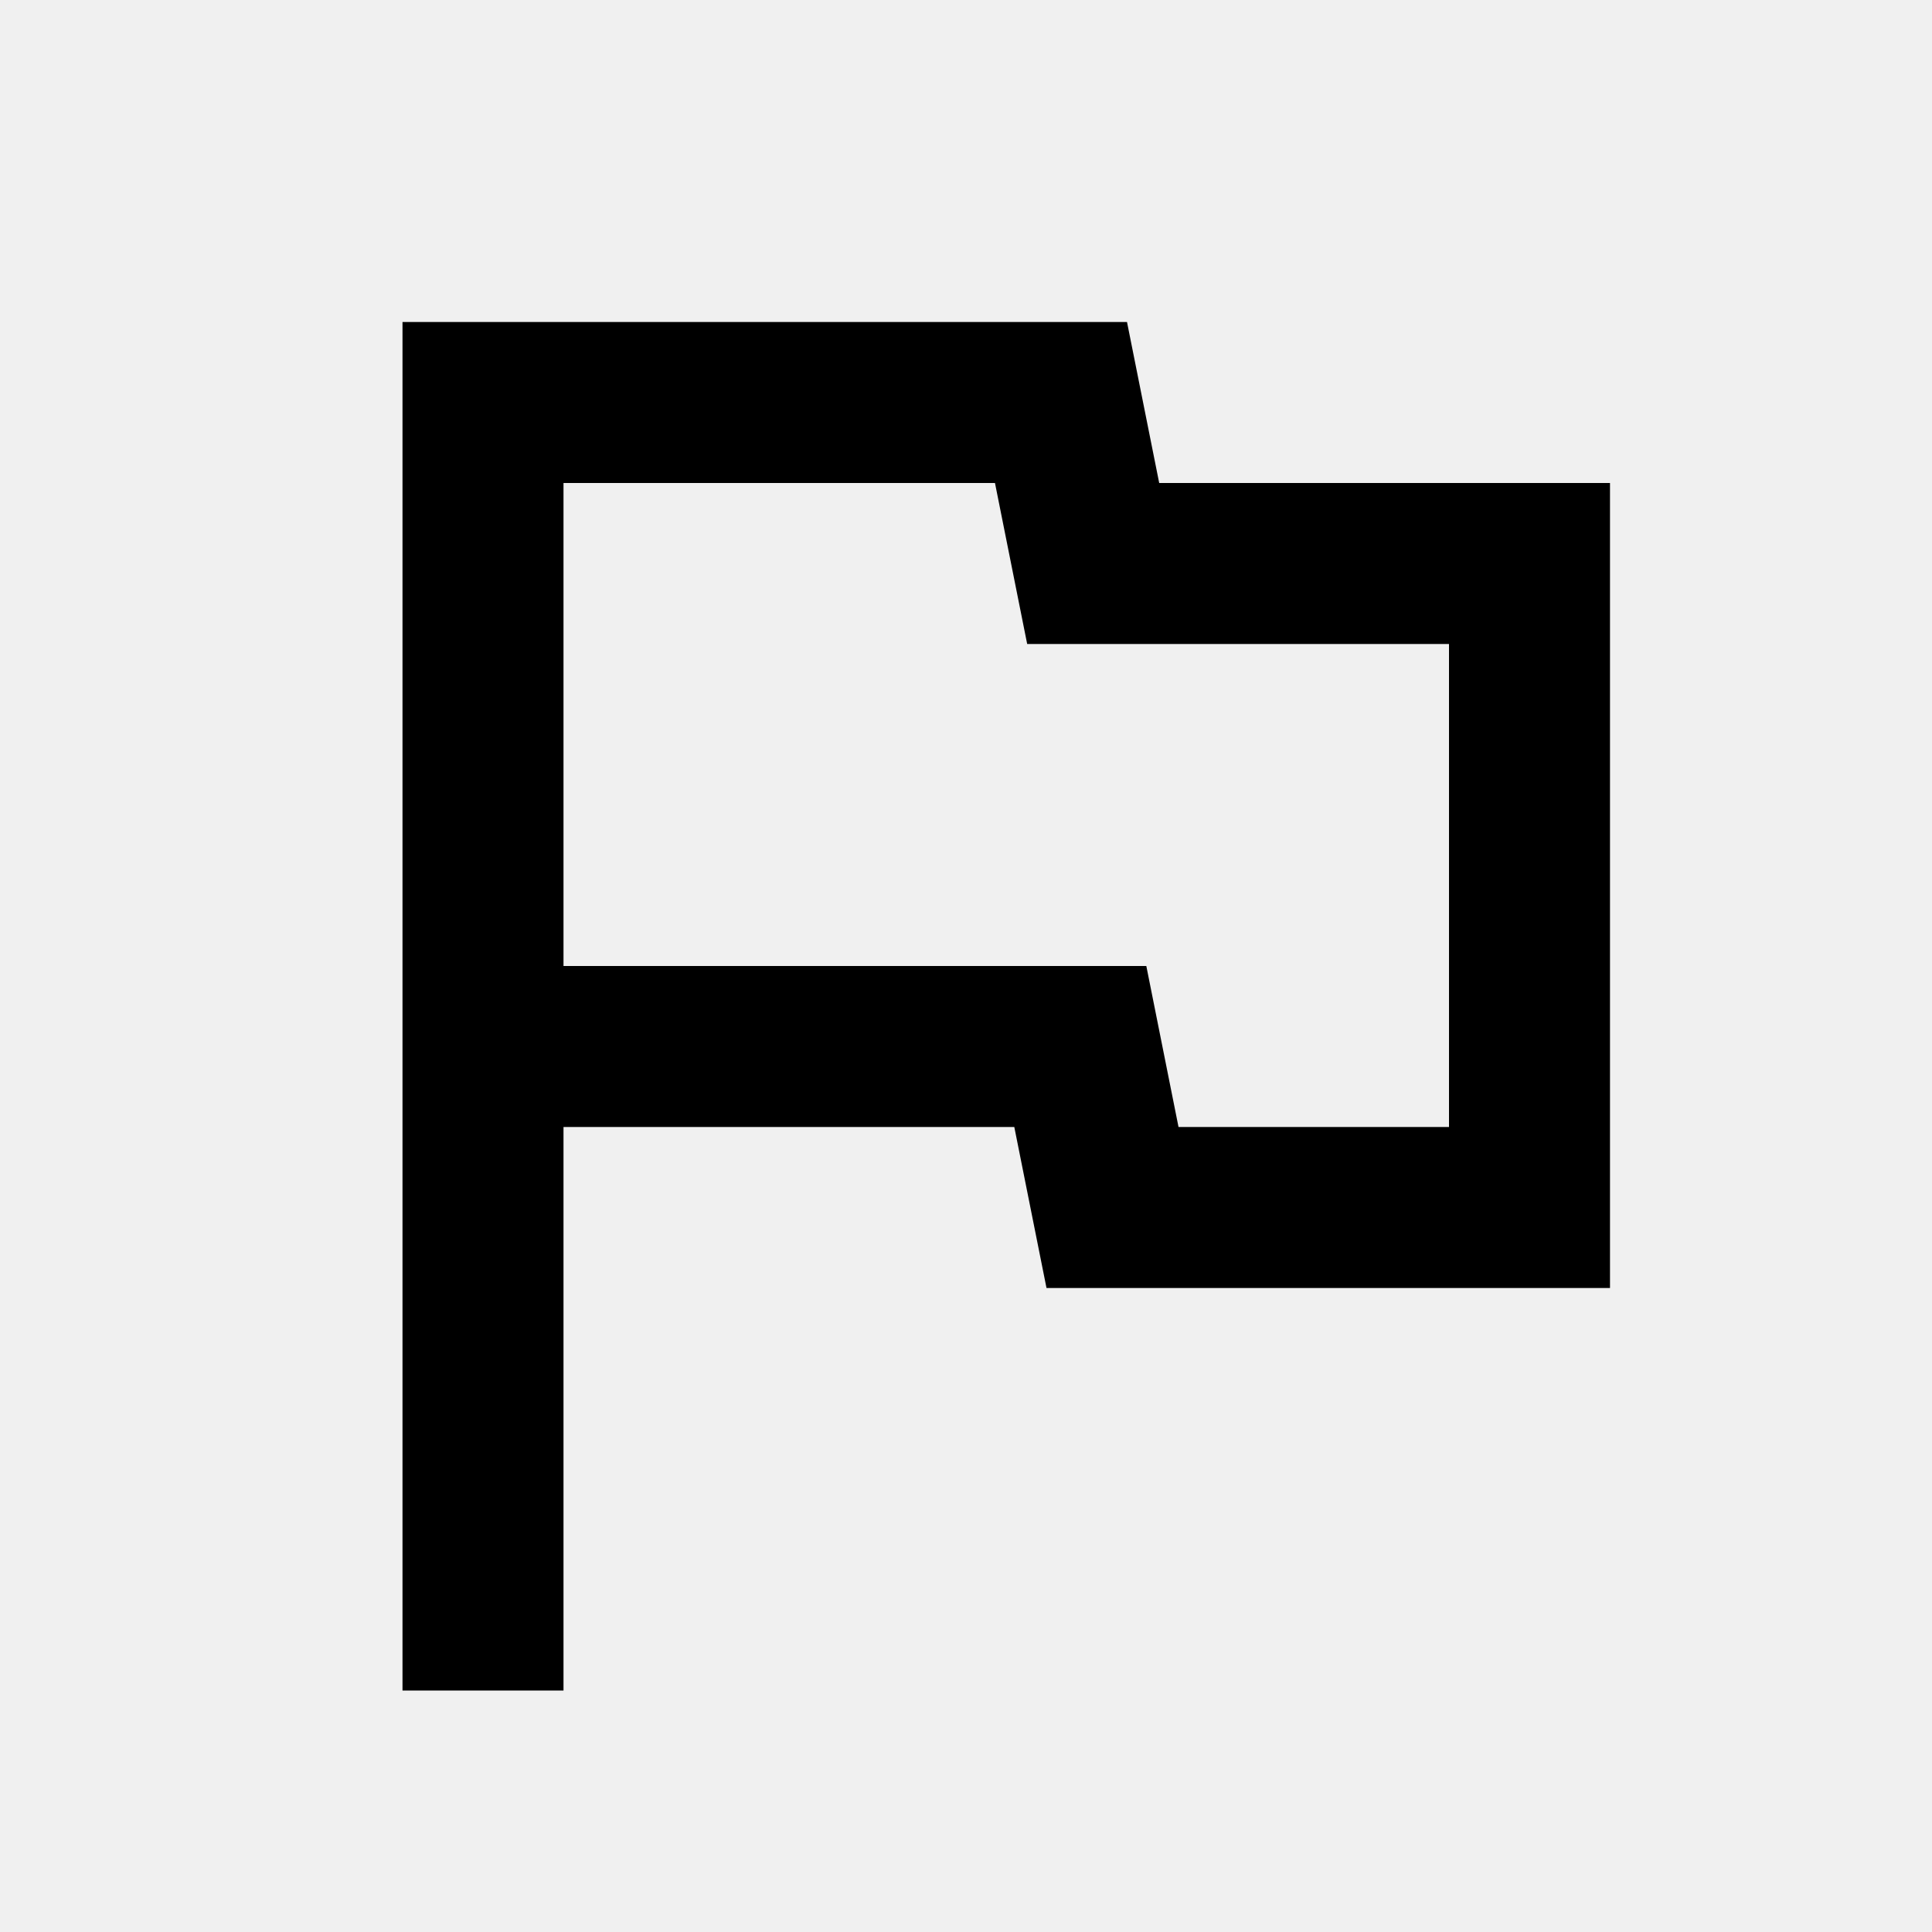
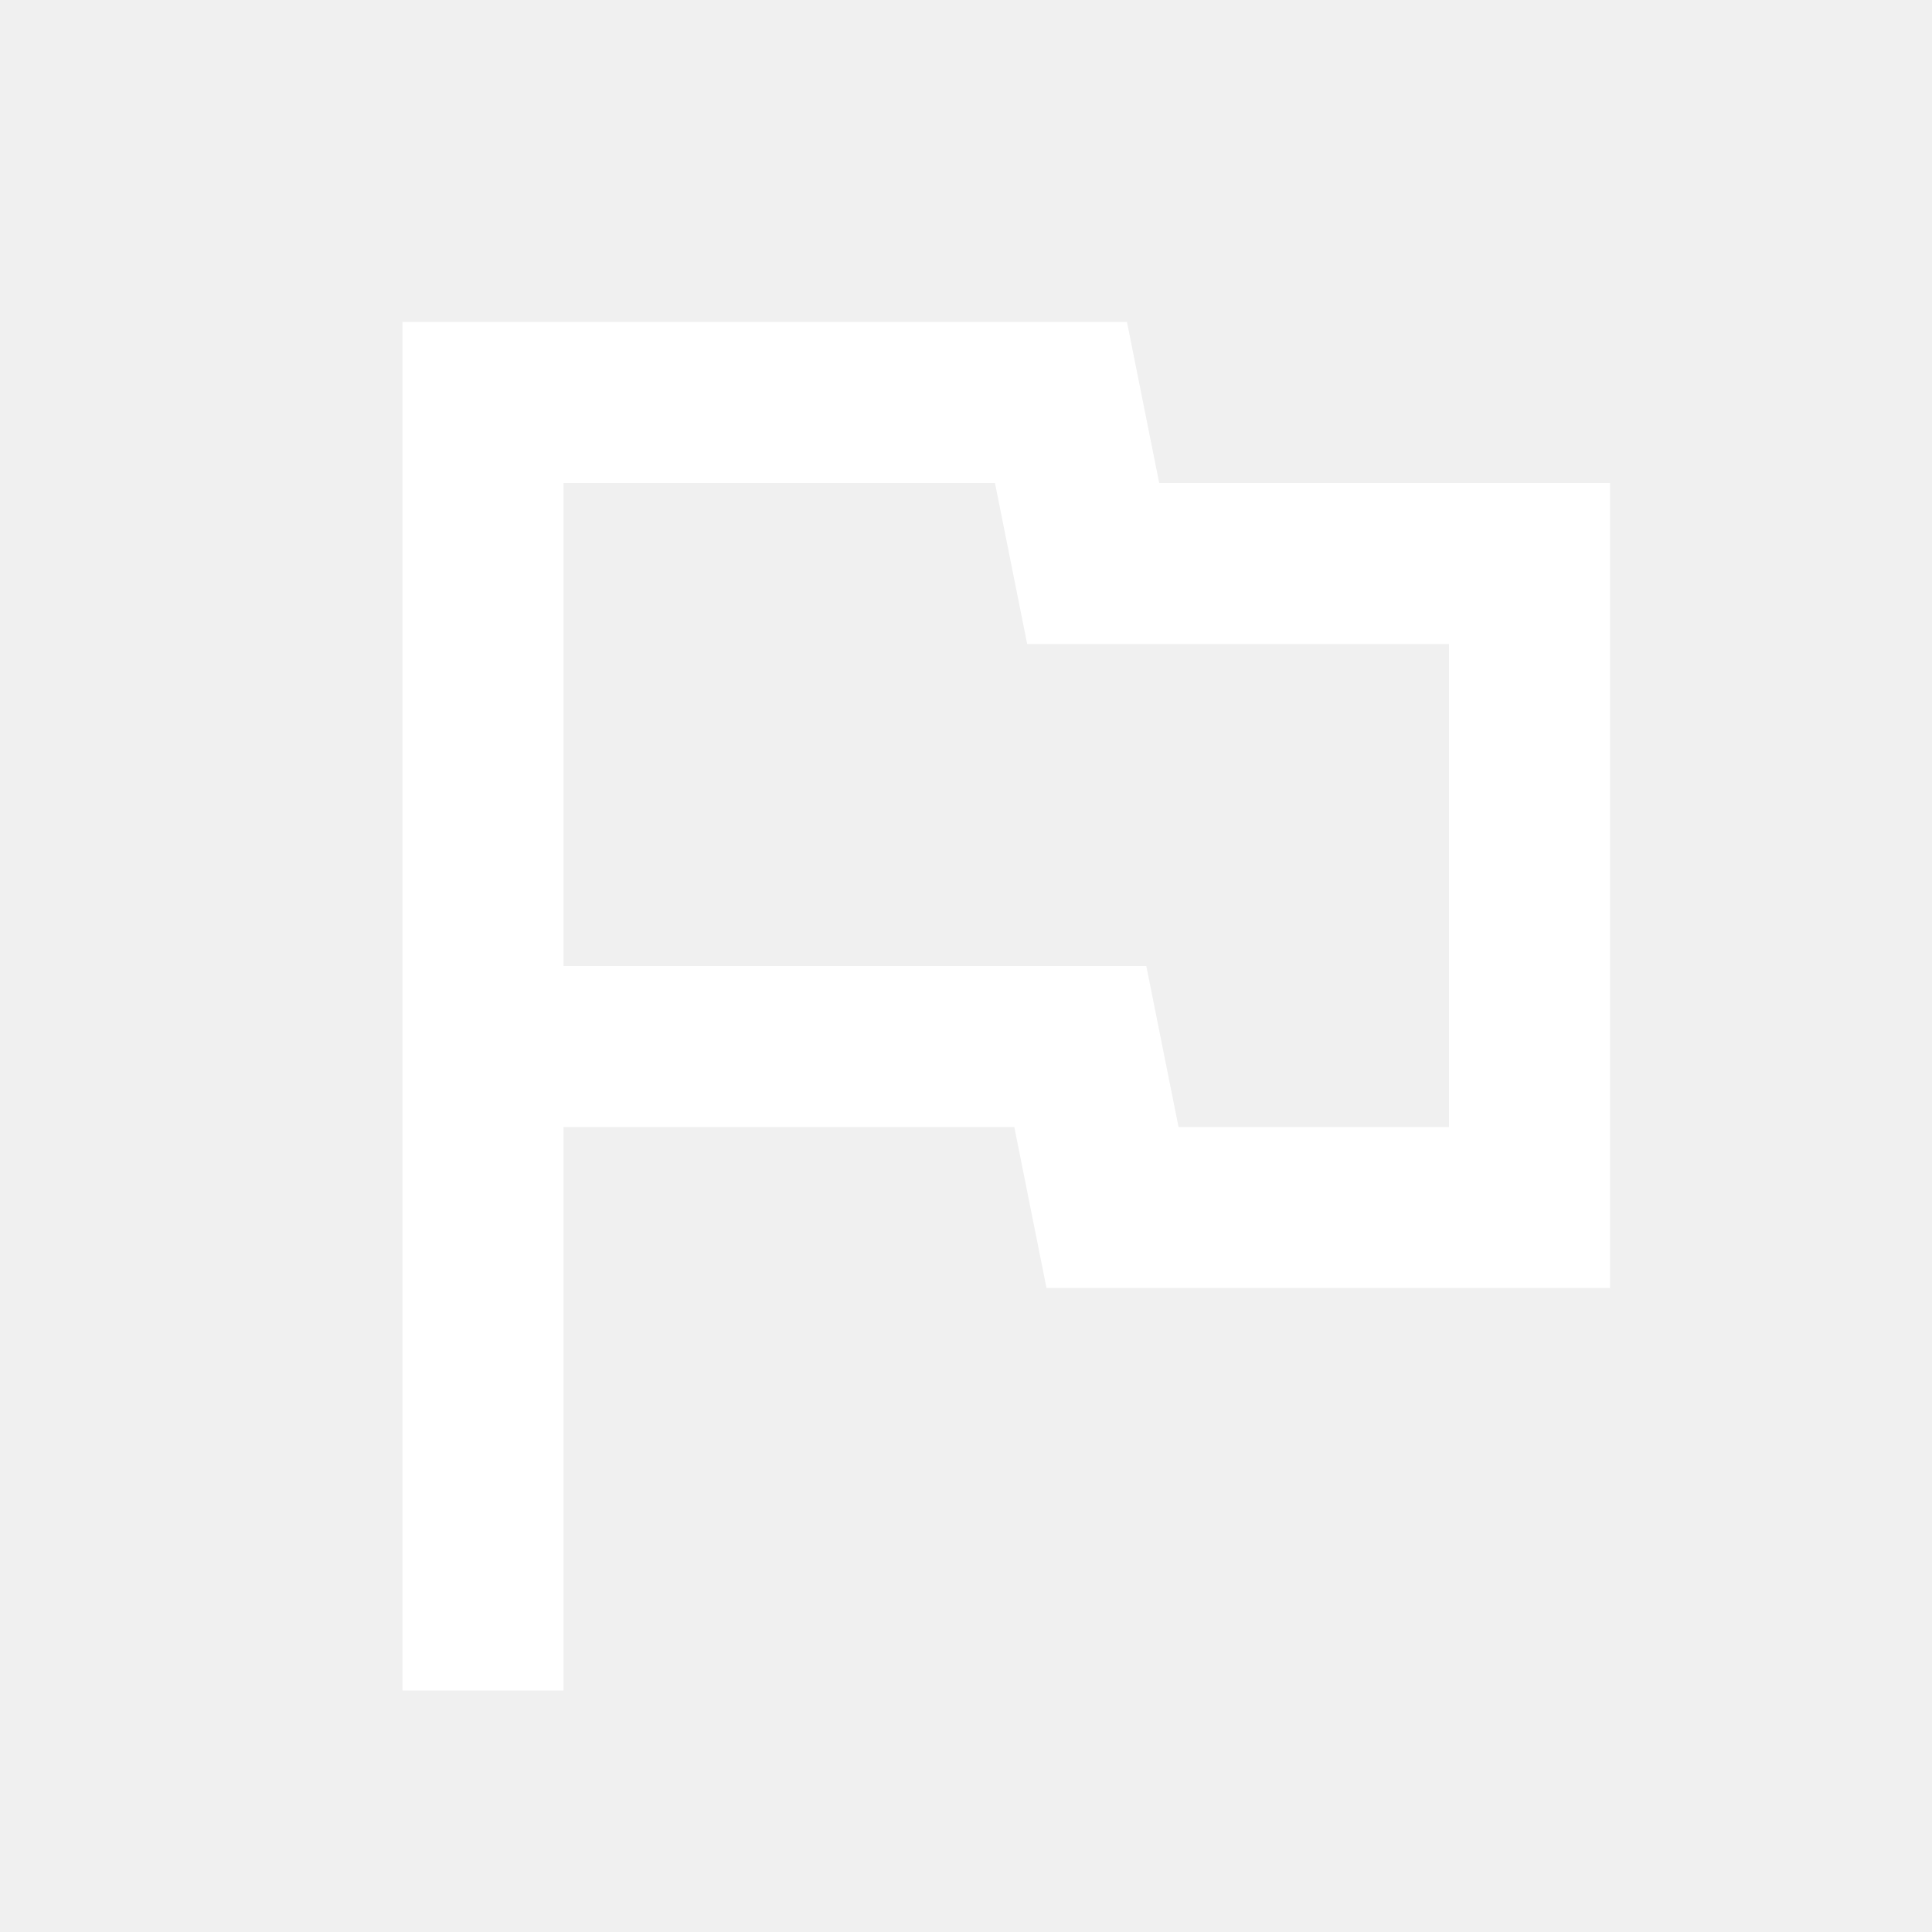
- <svg xmlns="http://www.w3.org/2000/svg" viewBox="0 0 24 24" fill="black" width="18px" height="18px">
+ <svg xmlns="http://www.w3.org/2000/svg" viewBox="0 0 24 24" fill="white" width="18px" height="18px">
  <path d="M0 0h24v24H0V0z" fill="none" />
  <path d="M12.36 6l.4 2H18v6h-3.36l-.4-2H7V6h5.36M14 4H5v17h2v-7h5.6l.4 2h7V6h-5.6L14 4z" />
</svg>
